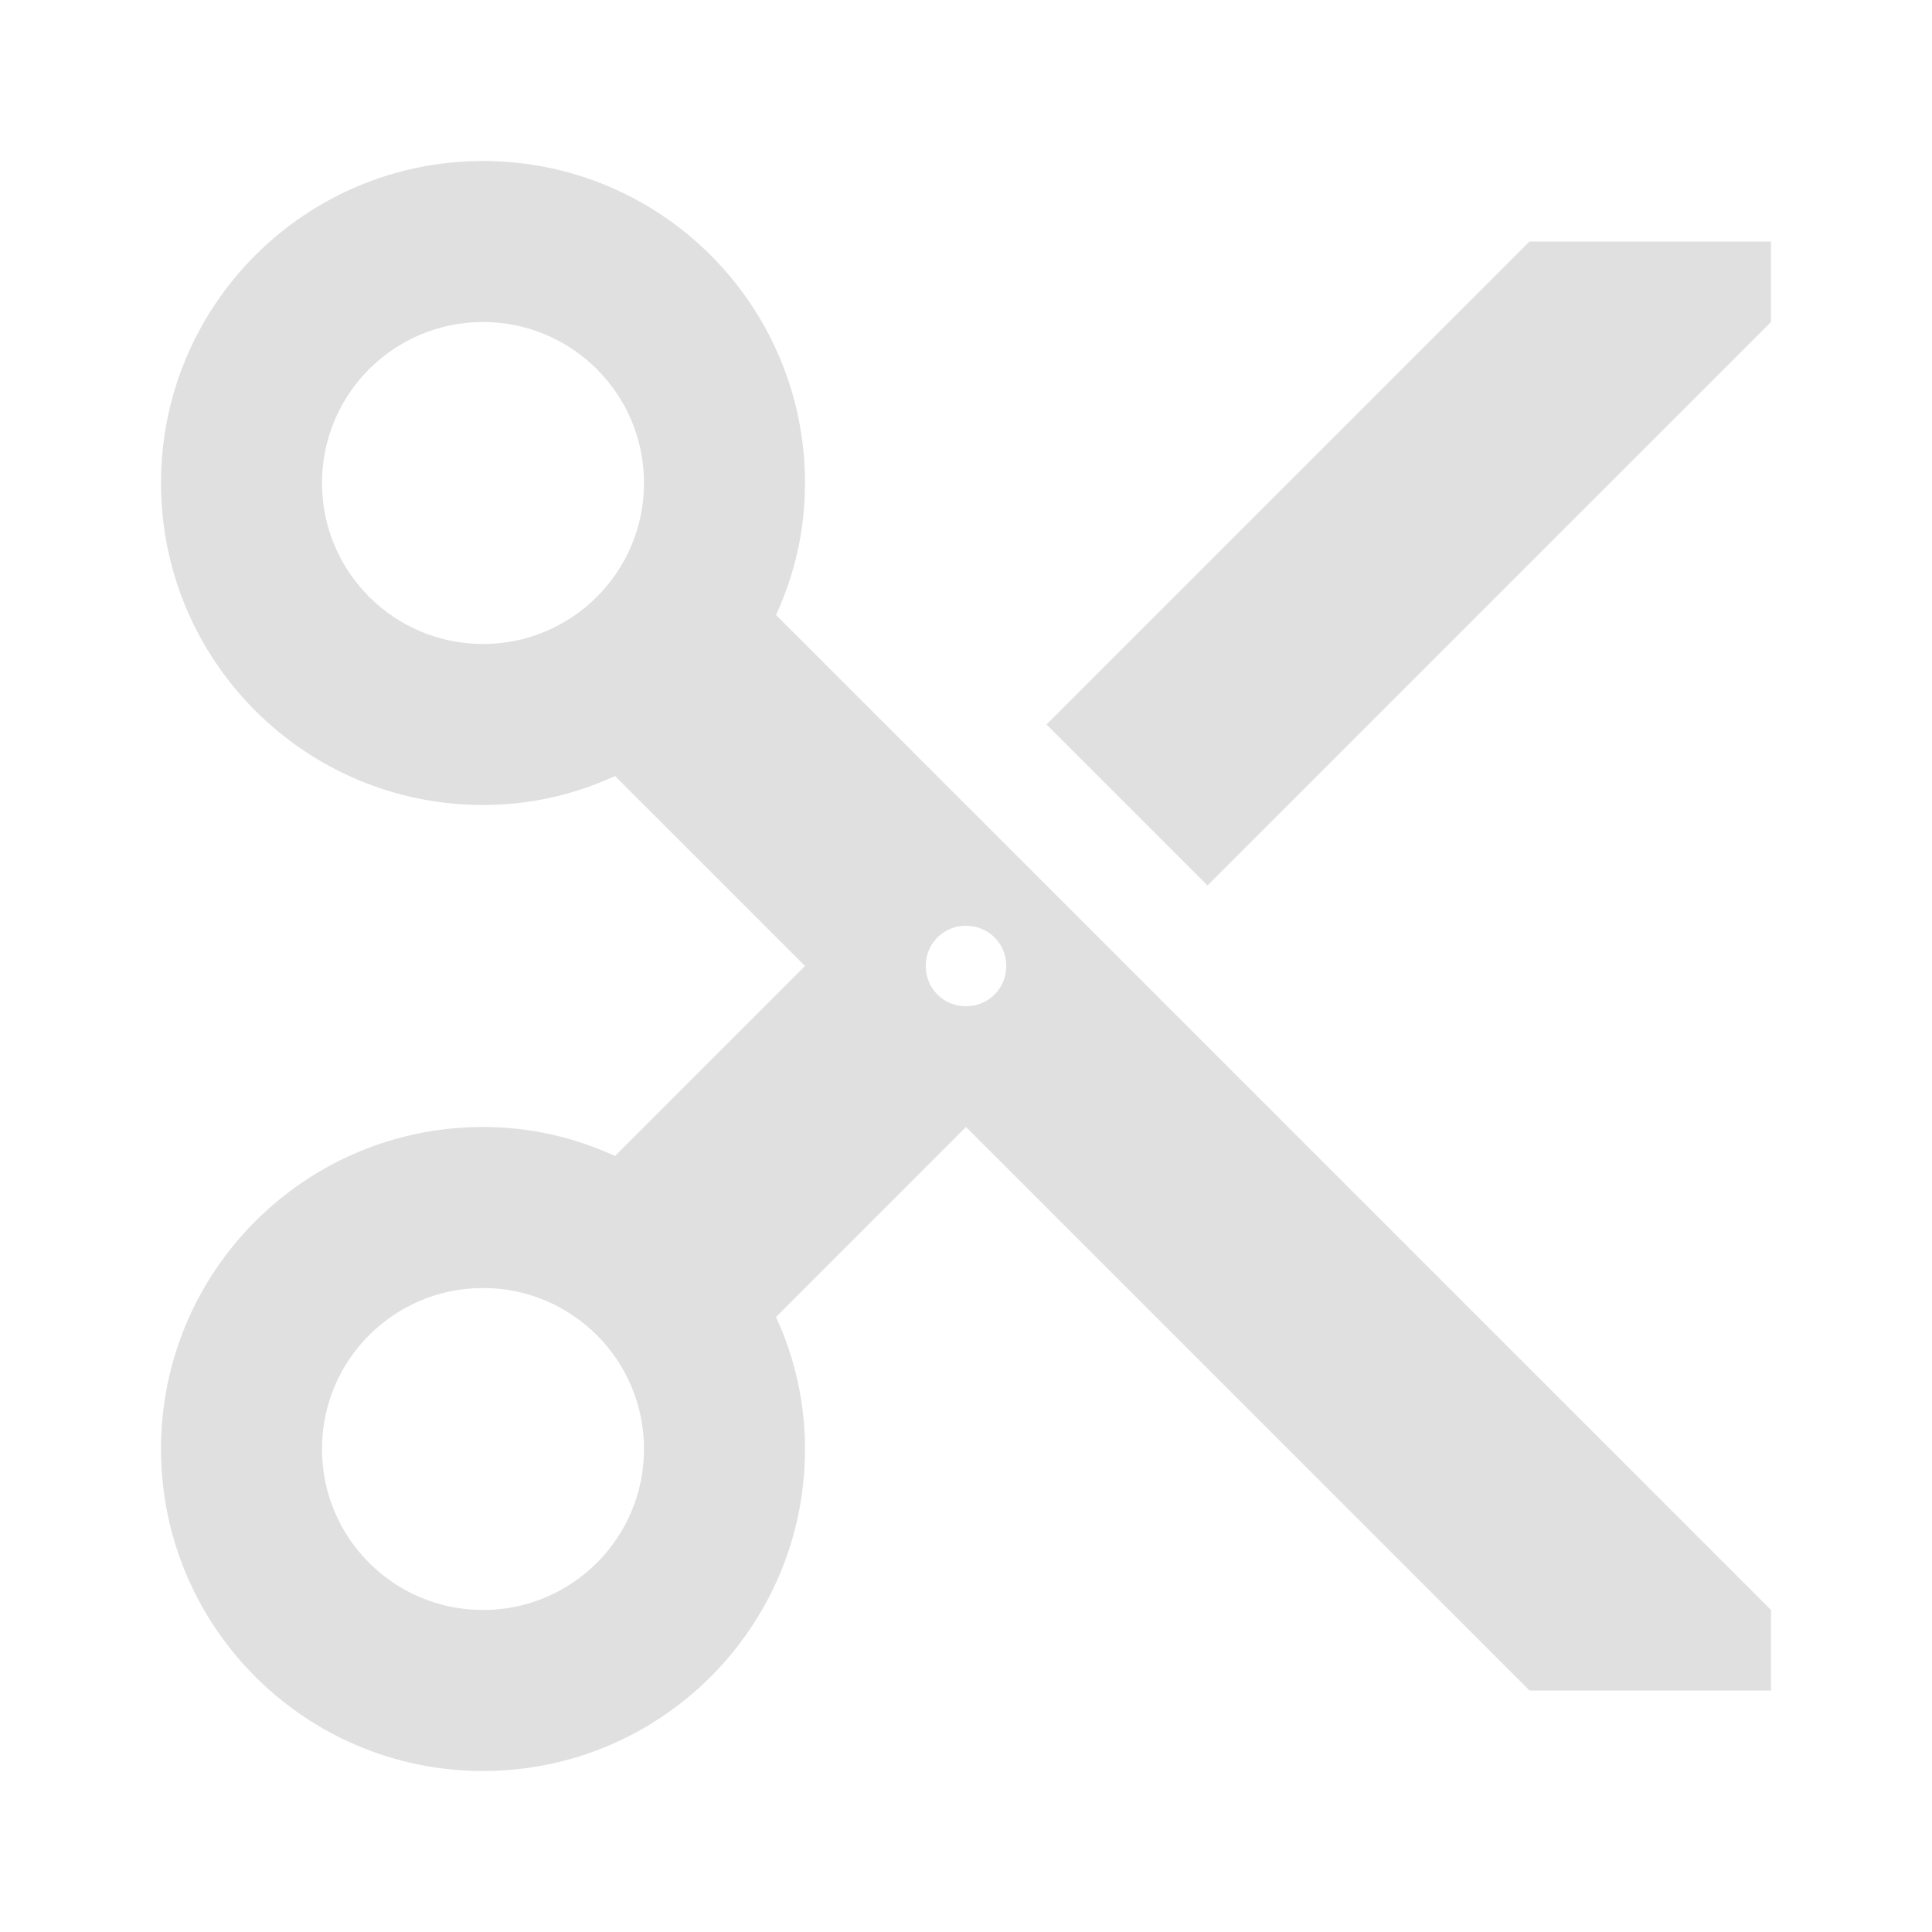
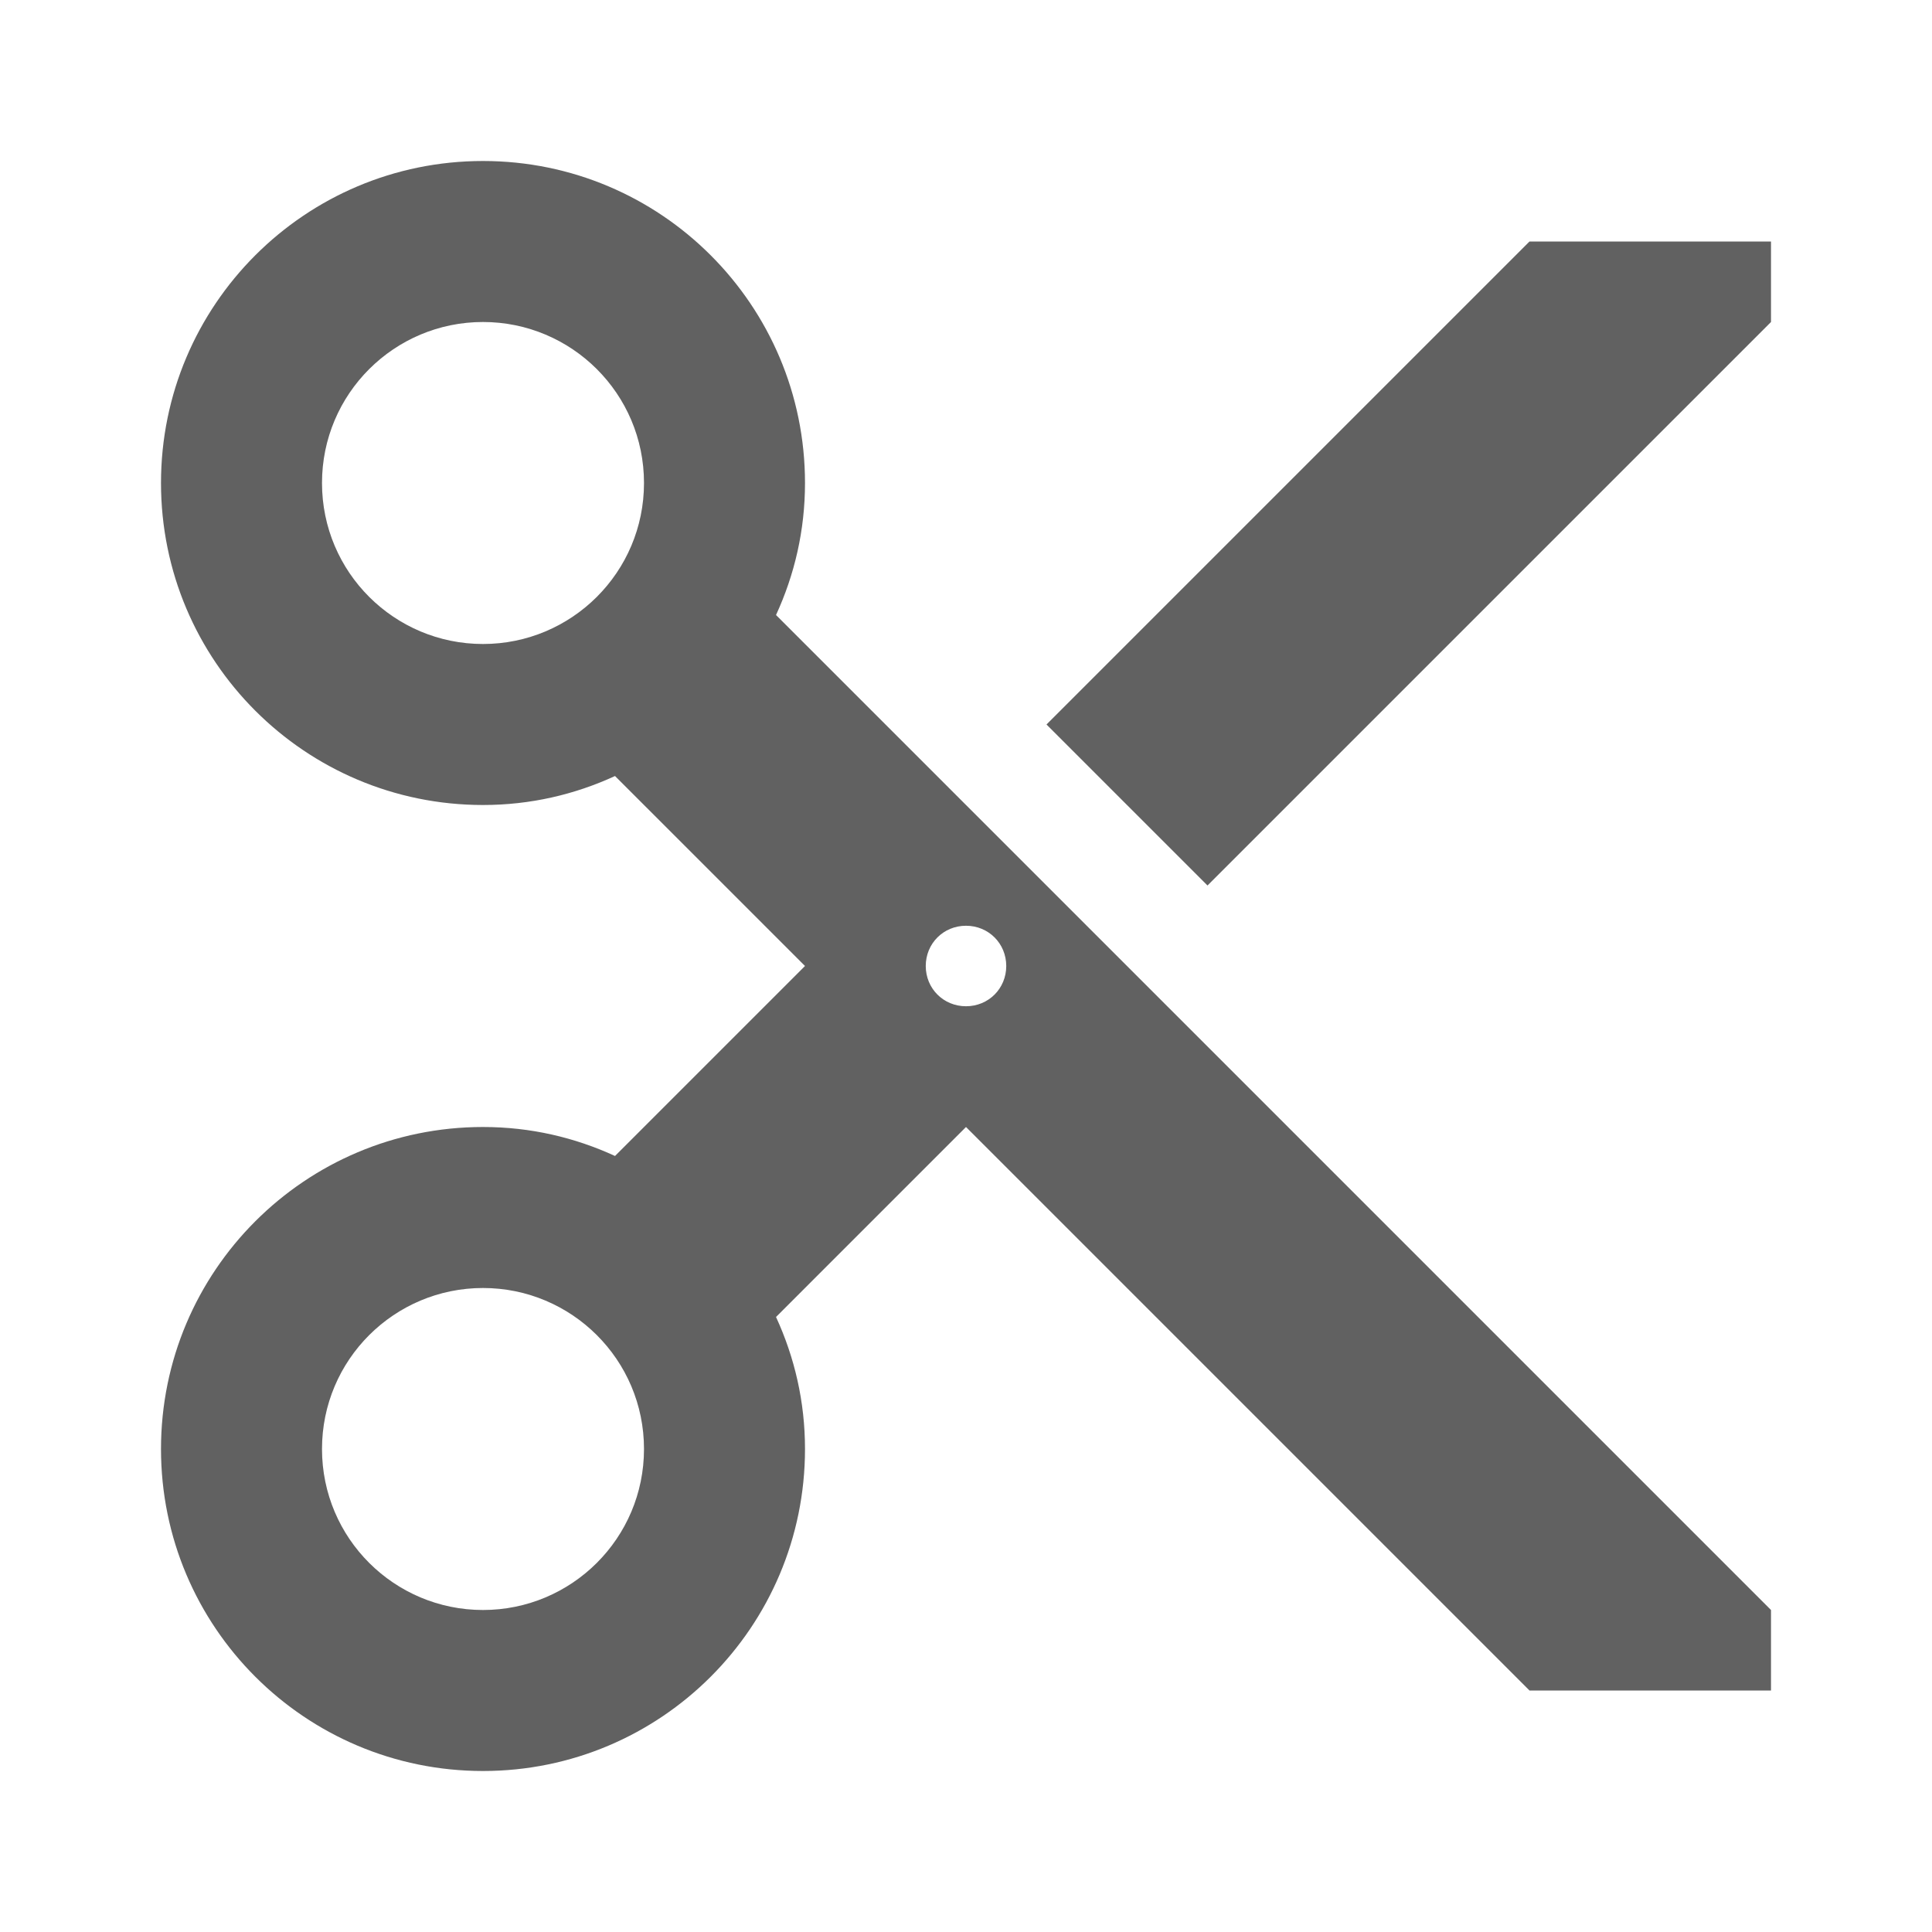
- <svg xmlns="http://www.w3.org/2000/svg" fill="#E0E0E0" height="18" viewBox="0 0 24 24" width="18">
+ <svg xmlns="http://www.w3.org/2000/svg" fill="#616161" height="18" viewBox="0 0 24 24" width="18">
  <path d="M0 0h24v24H0z" fill="none" />
  <circle cx="6" cy="18" fill="none" r="2" />
  <circle cx="12" cy="12" fill="none" r=".5" />
  <circle cx="6" cy="6" fill="none" r="2" />
  <path d="M9.64 7.64c.23-.5.36-1.05.36-1.64 0-2.21-1.79-4-4-4S2 3.79 2 6s1.79 4 4 4c.59 0 1.14-.13 1.64-.36L10 12l-2.36 2.36C7.14 14.13 6.59 14 6 14c-2.21 0-4 1.79-4 4s1.79 4 4 4 4-1.79 4-4c0-.59-.13-1.14-.36-1.64L12 14l7 7h3v-1L9.64 7.64zM6 8c-1.1 0-2-.89-2-2s.9-2 2-2 2 .89 2 2-.9 2-2 2zm0 12c-1.1 0-2-.89-2-2s.9-2 2-2 2 .89 2 2-.9 2-2 2zm6-7.5c-.28 0-.5-.22-.5-.5s.22-.5.5-.5.5.22.5.5-.22.5-.5.5zM19 3l-6 6 2 2 7-7V3z" />
</svg>
